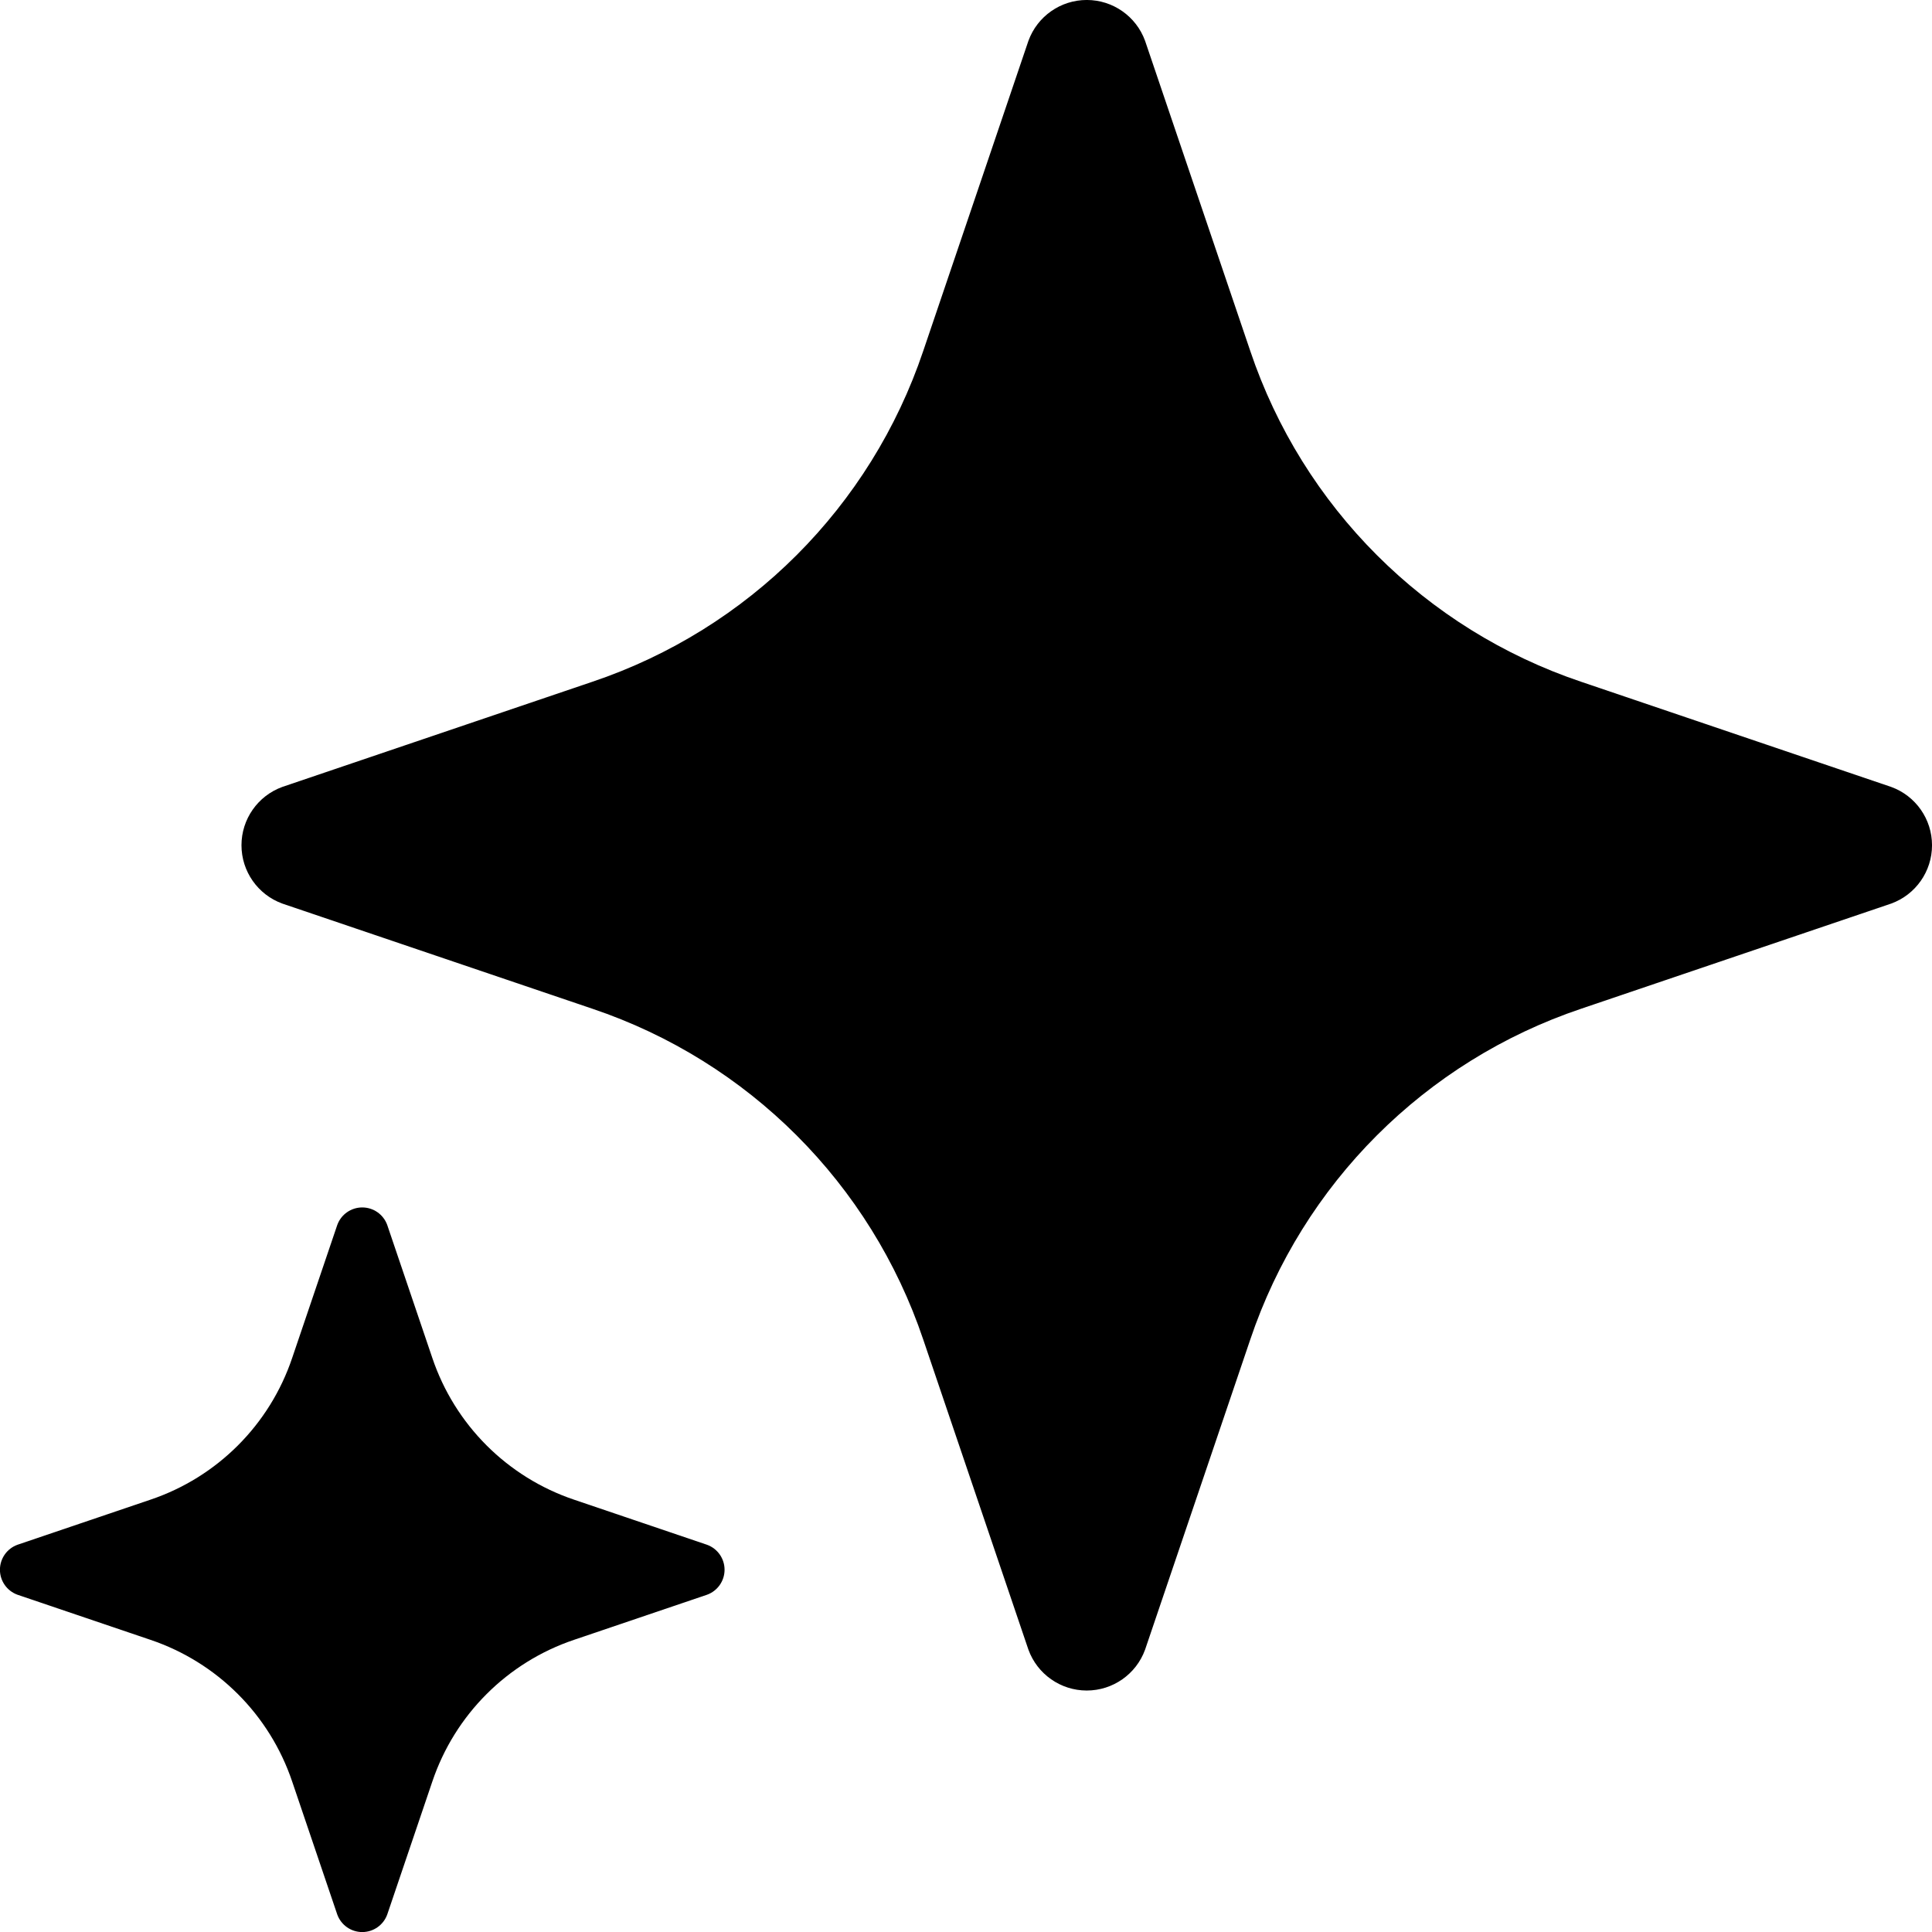
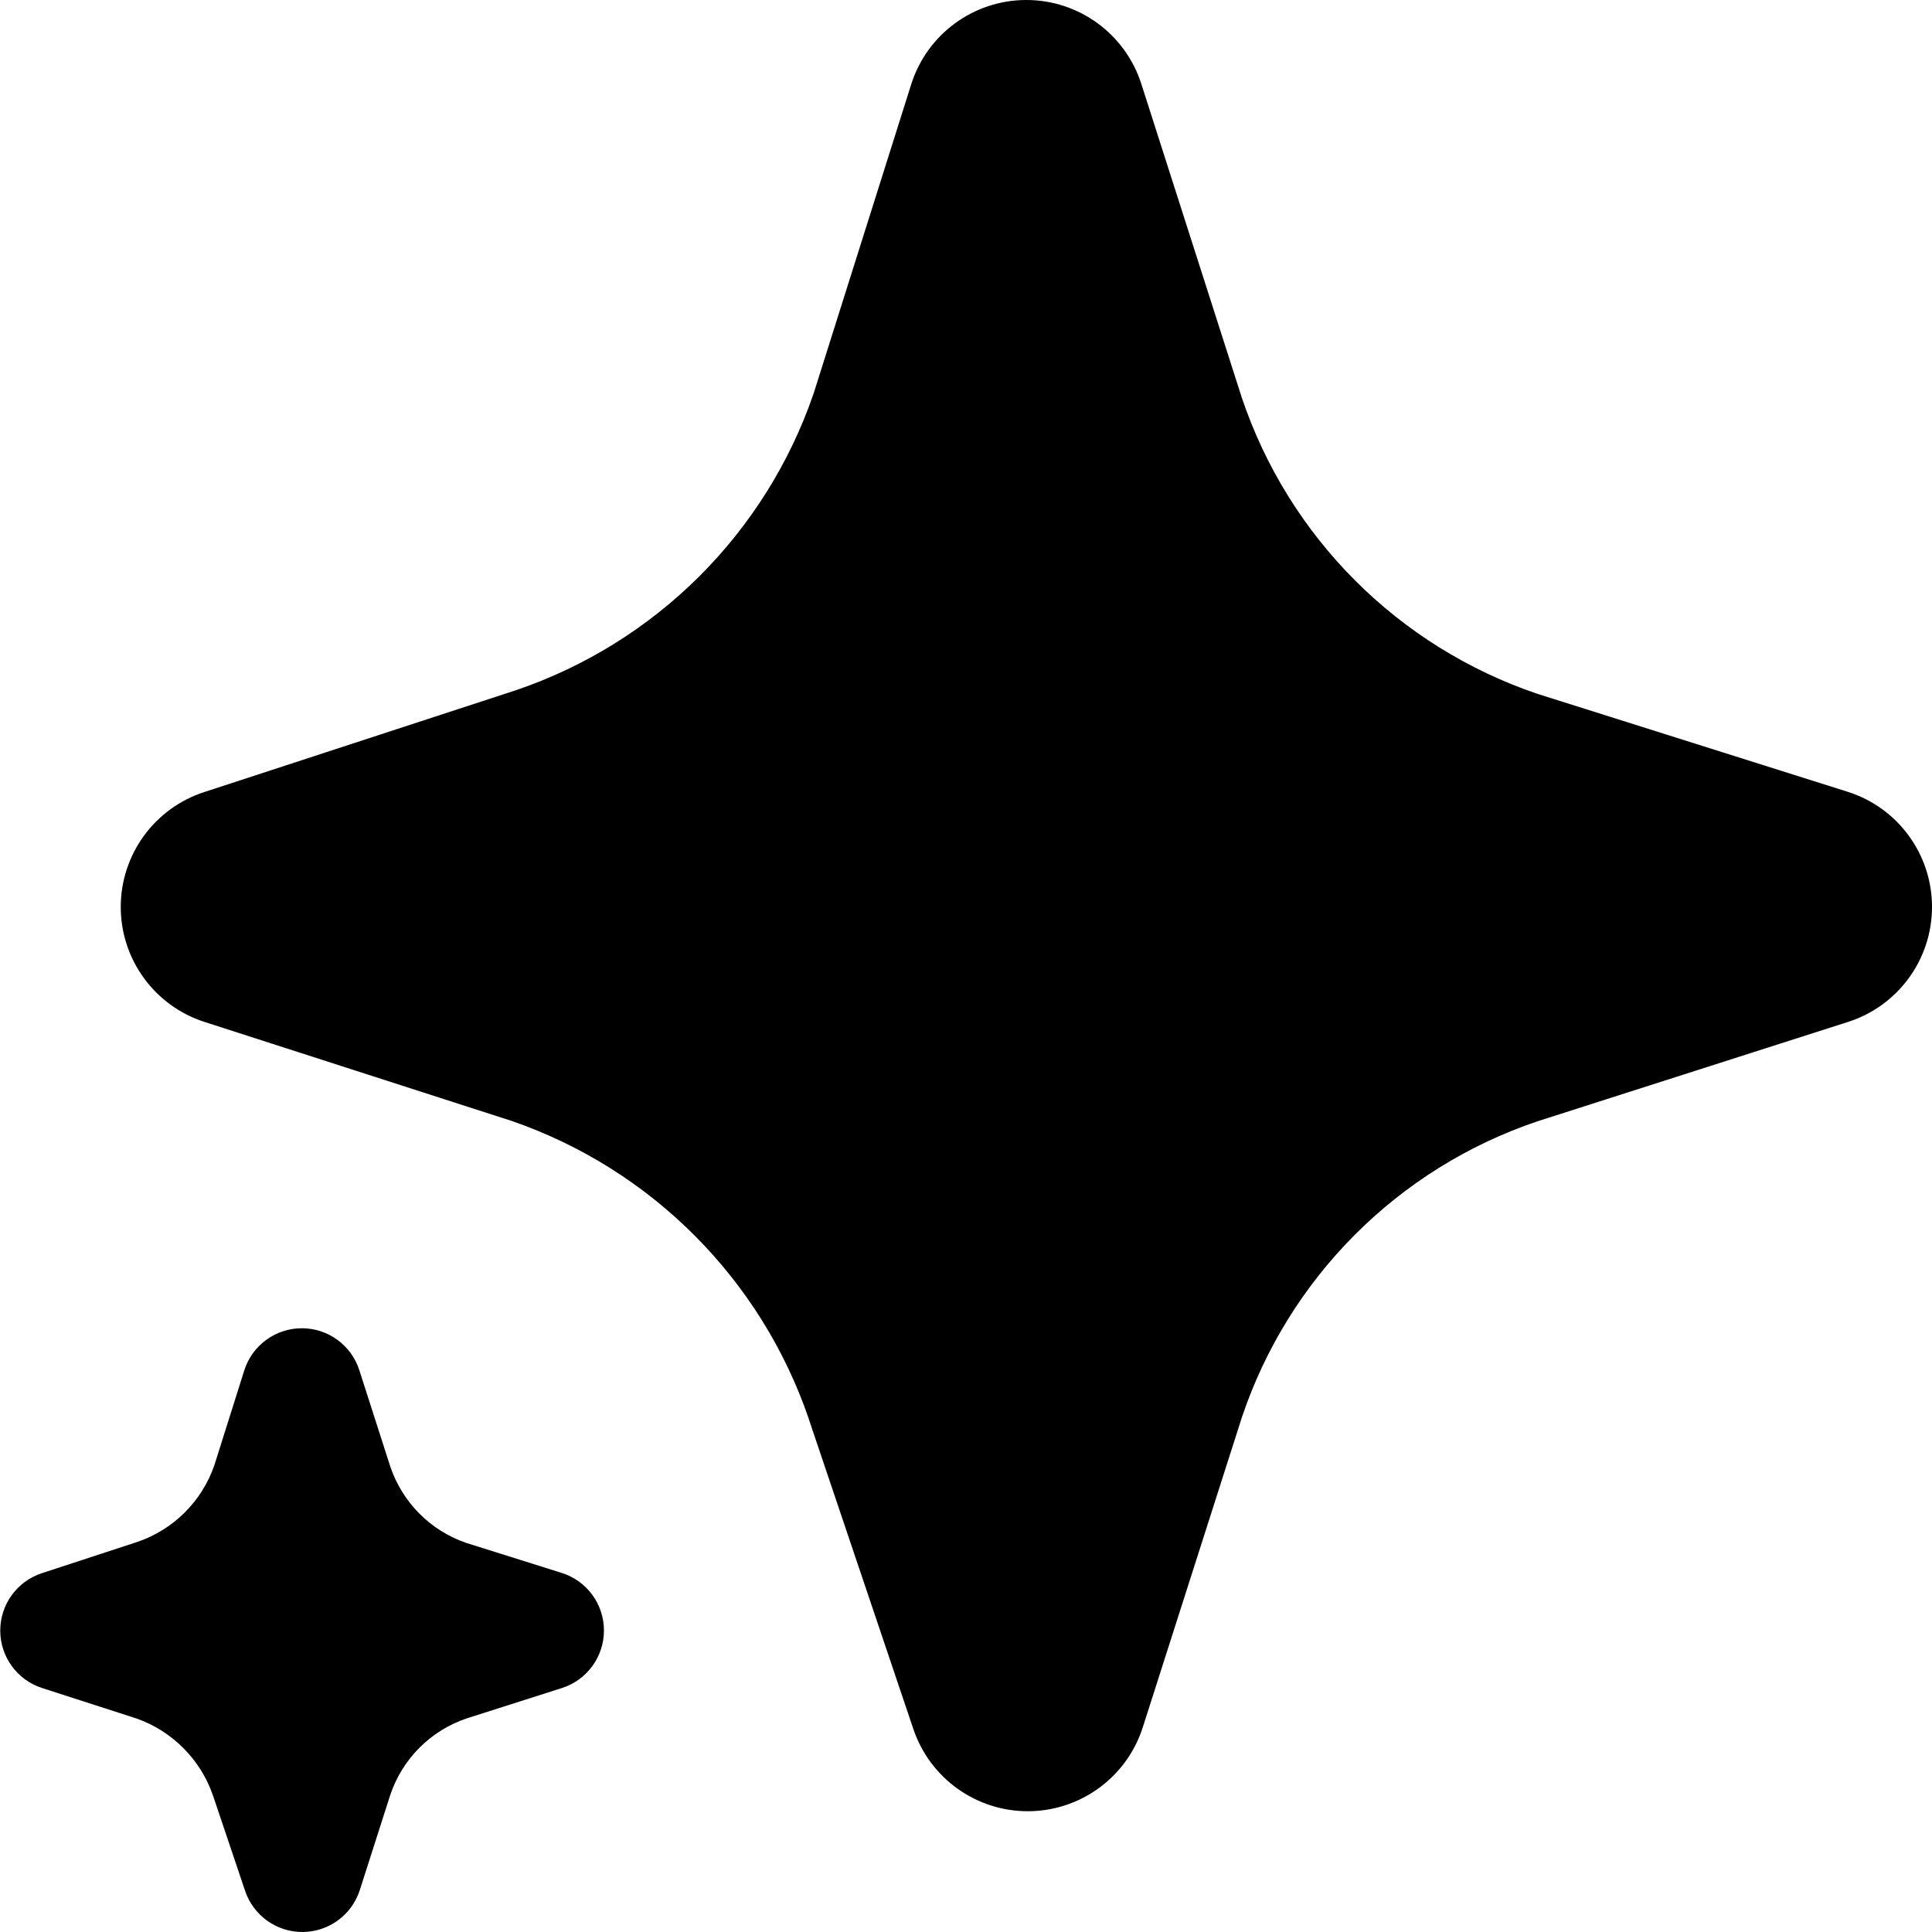
<svg xmlns="http://www.w3.org/2000/svg" width="16" height="16" focusable="false" viewBox="0 0 16 16">
-   <path fill="currentColor" d="m2.338 6.517 2.568-.871a4.358 4.358 0 0 0 2.74-2.74L8.517.338a.514.514 0 0 1 .966 0l.871 2.568a4.358 4.358 0 0 0 2.74 2.74l2.568.871a.514.514 0 0 1 0 .966l-2.568.871a4.358 4.358 0 0 0-2.74 2.74l-.871 2.568a.514.514 0 0 1-.966 0l-.871-2.568a4.359 4.359 0 0 0-2.74-2.74l-2.568-.871a.514.514 0 0 1 0-.966ZM.145 12.793l1.1-.373a1.868 1.868 0 0 0 1.175-1.175l.373-1.1a.22.22 0 0 1 .414 0l.373 1.1a1.869 1.869 0 0 0 1.175 1.175l1.1.373a.22.22 0 0 1 0 .414l-1.1.373a1.868 1.868 0 0 0-1.175 1.175l-.373 1.1a.22.22 0 0 1-.414 0l-.373-1.1a1.869 1.869 0 0 0-1.175-1.175l-1.1-.373a.22.22 0 0 1 0-.414Z" />
+   <path fill="currentColor" d="M2.499 11a.5.5 0 0 1 .477.348l.256.797a1.01 1.01 0 0 0 .63.633l.789.248a.5.5 0 0 1 .001.954l-.79.252a1.007 1.007 0 0 0-.63.633l-.252.787a.5.5 0 0 1-.95.008l-.266-.79a1.034 1.034 0 0 0-.636-.639l-.781-.252a.5.5 0 0 1-.002-.95l.794-.26a1.023 1.023 0 0 0 .636-.634l.248-.786A.5.5 0 0 1 2.5 11ZM1 7.513a1 1 0 0 1 .69-.953l2.583-.844a3.95 3.95 0 0 0 2.465-2.457l.808-2.56A1 1 0 0 1 9.452.695l.832 2.598a3.906 3.906 0 0 0 2.448 2.453l2.569.811a1 1 0 0 1 .004 1.906l-2.572.823a3.896 3.896 0 0 0-2.449 2.454l-.82 2.565a1 1 0 0 1-1.9.014l-.866-2.567v-.002A3.971 3.971 0 0 0 4.24 9.284l-2.547-.821A1 1 0 0 1 1 7.513Z" />
</svg>
